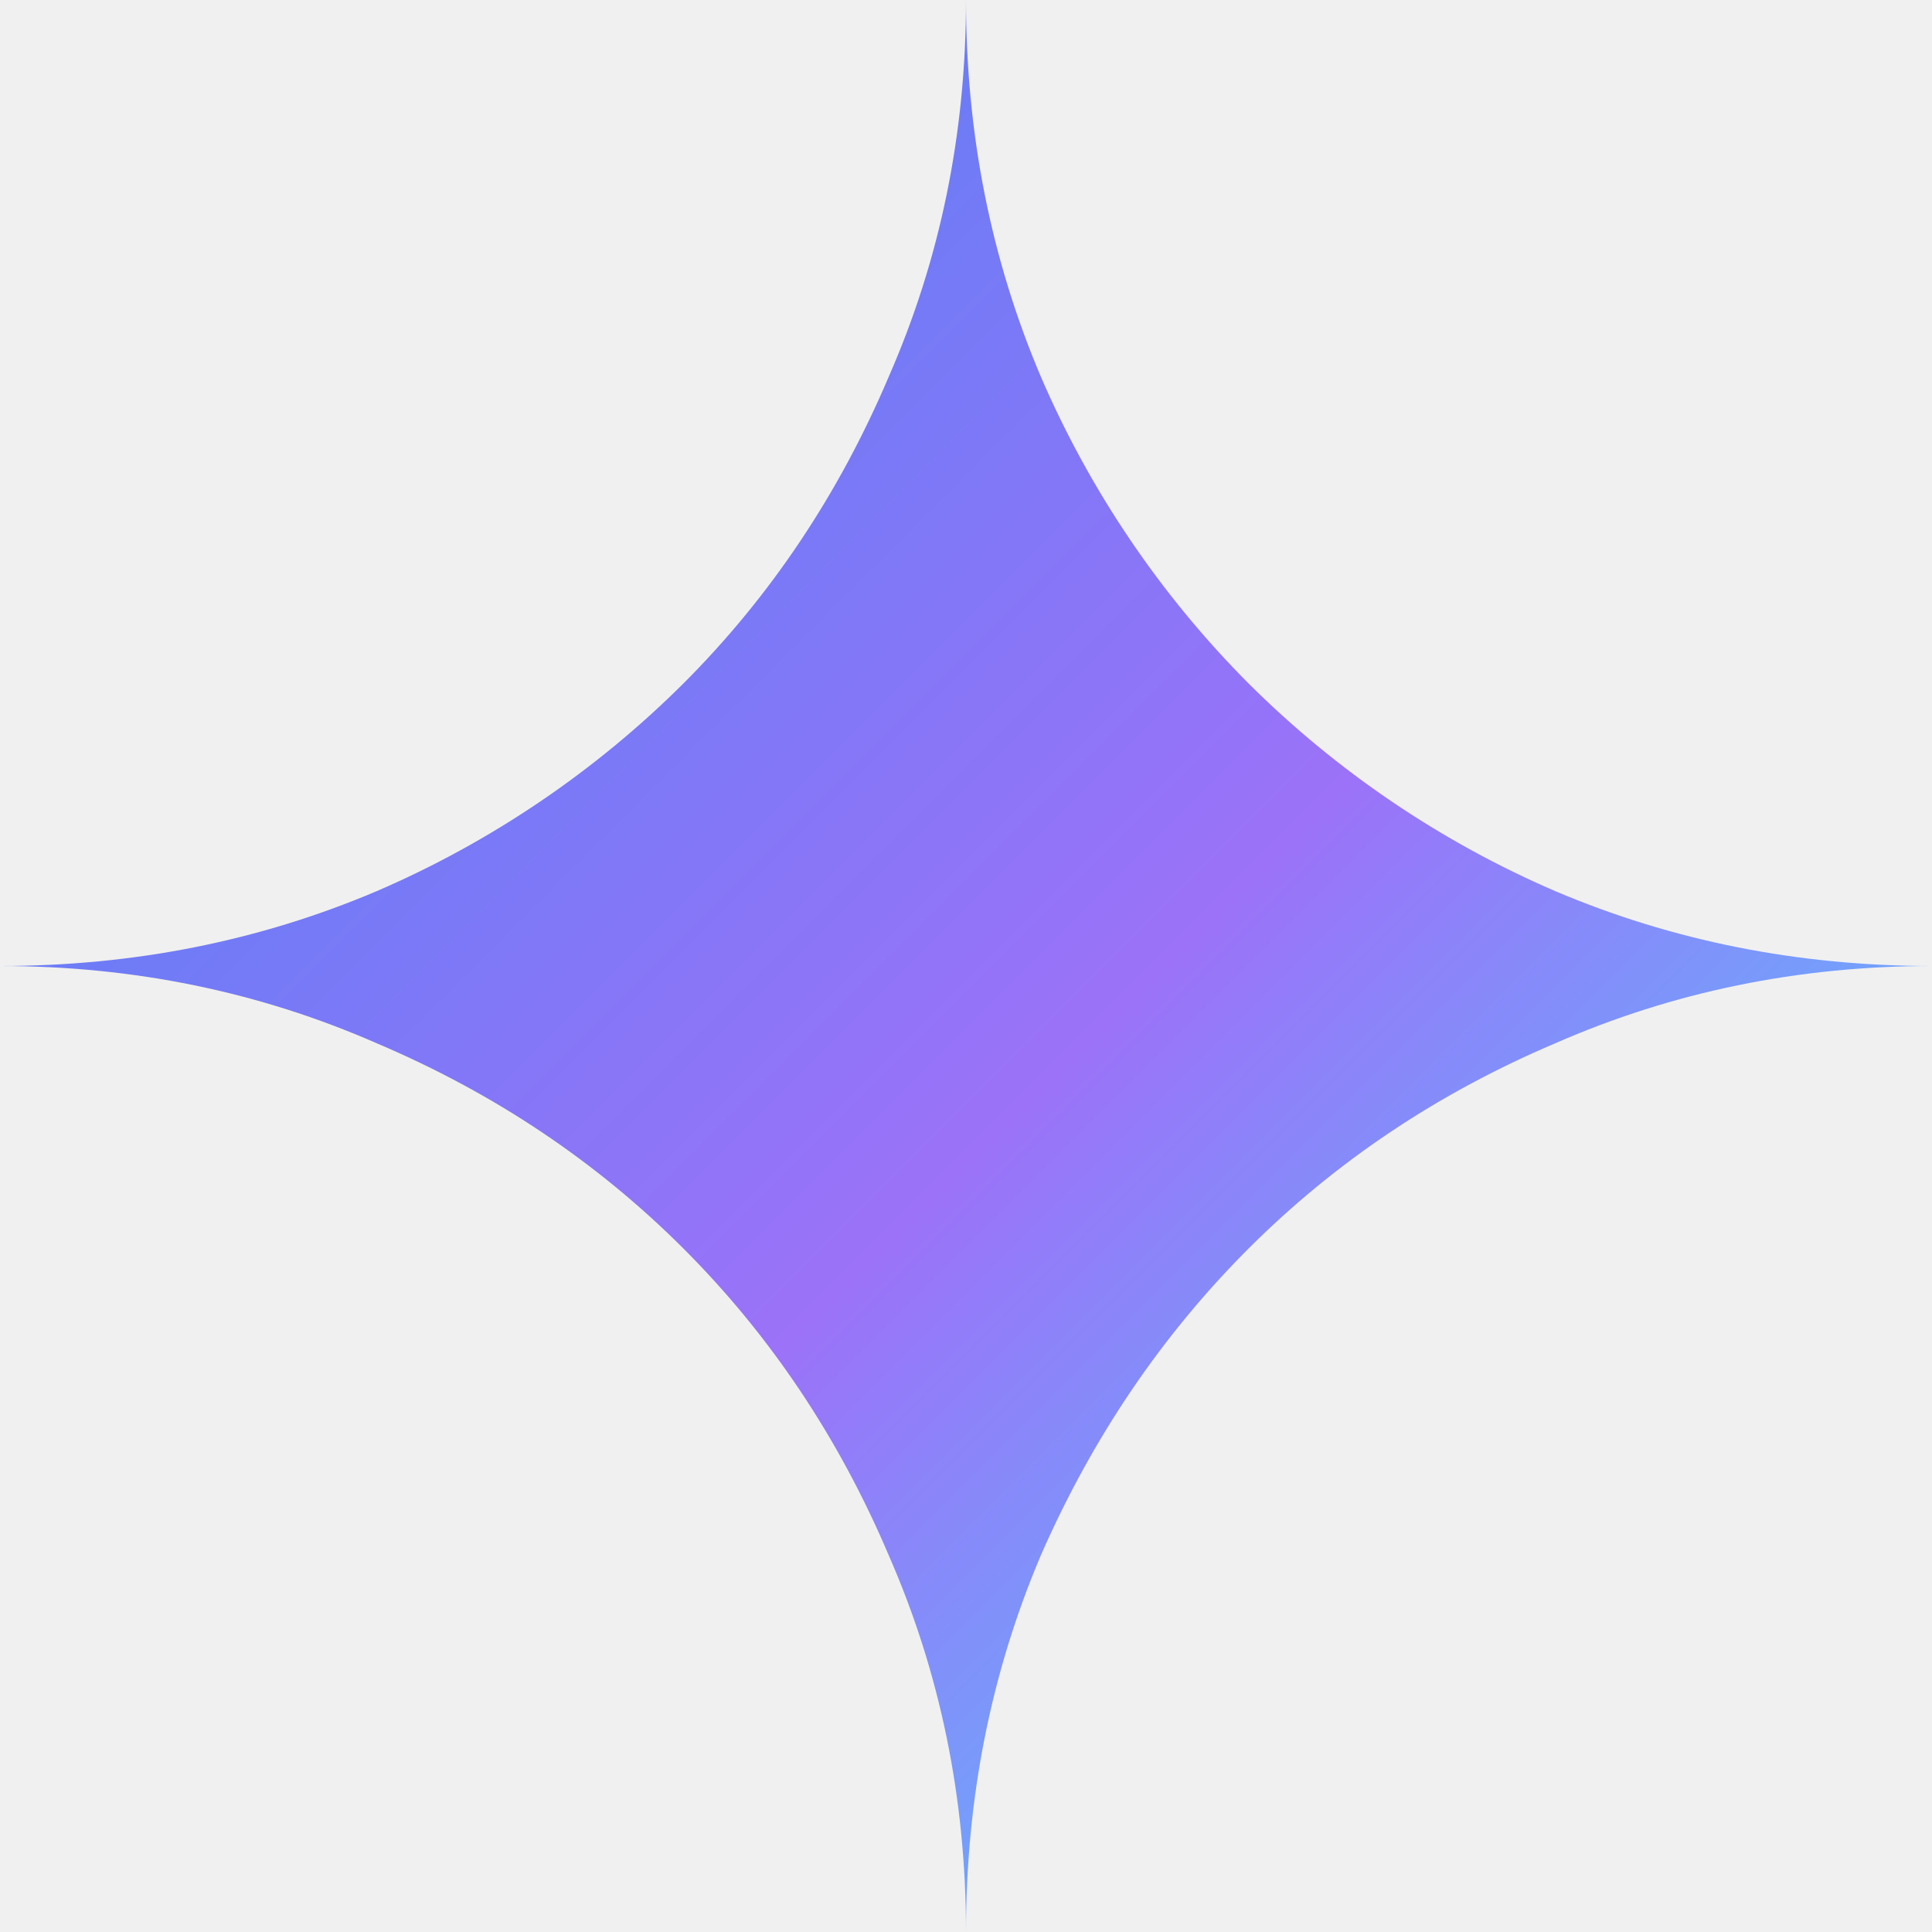
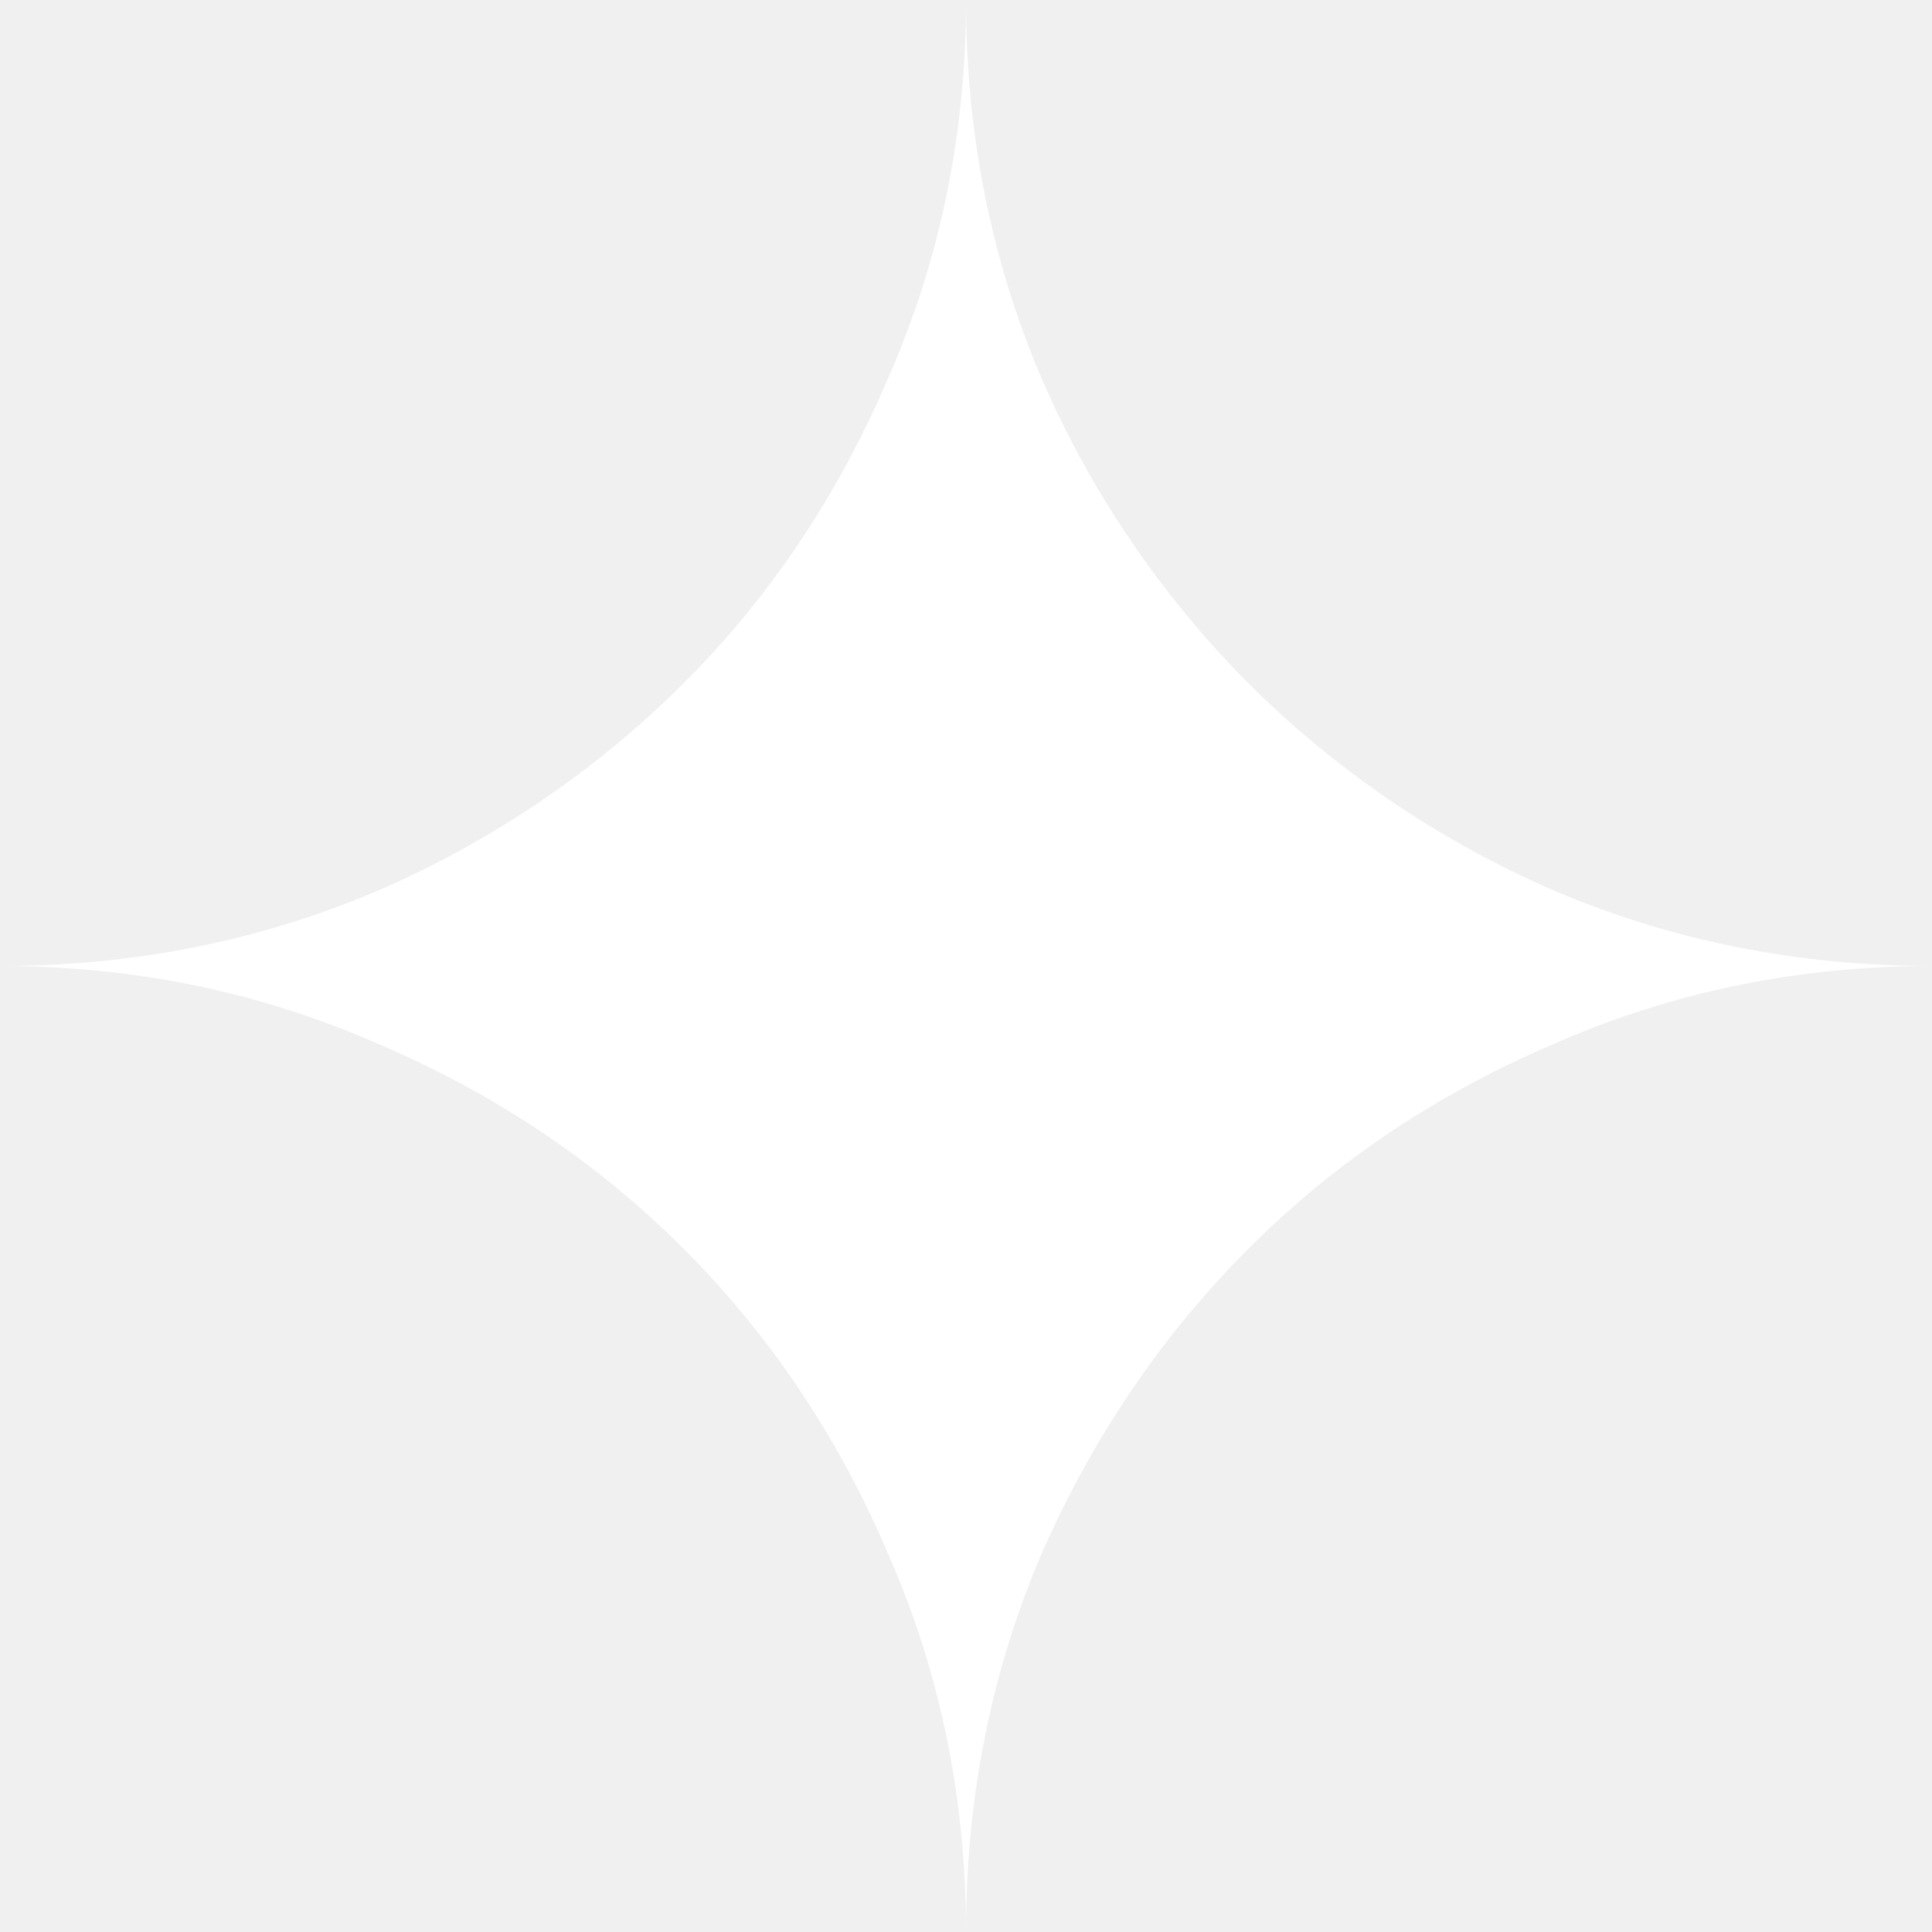
- <svg xmlns="http://www.w3.org/2000/svg" viewBox="0 0 24 24" role="img">
-   <defs>
-     <linearGradient id="gemini-grad" x1="0%" y1="0%" x2="100%" y2="100%">
-       <stop offset="0%" stop-color="#4285f4" />
-       <stop offset="55%" stop-color="#9b72f8" />
-       <stop offset="100%" stop-color="#3be2ff" />
-     </linearGradient>
-   </defs>
-   <path fill="url(#gemini-grad)" d="M11.04 19.32Q12 21.51 12 24q0-2.49.93-4.68.96-2.19 2.58-3.81t3.81-2.55Q21.51 12 24 12q-2.49 0-4.68-.93a12.3 12.3 0 0 1-3.81-2.58 12.3 12.3 0 0 1-2.58-3.81Q12 2.49 12 0q0 2.49-.96 4.68-.93 2.19-2.55 3.81a12.3 12.3 0 0 1-3.81 2.58Q2.49 12 0 12q2.49 0 4.68.96 2.19.93 3.81 2.55t2.55 3.81" />
+ <svg xmlns="http://www.w3.org/2000/svg" fill="#ffffff" role="img" viewBox="0 0 24 24">
+   <path d="M11.04 19.32Q12 21.51 12 24q0-2.49.93-4.68.96-2.19 2.58-3.81t3.81-2.55Q21.51 12 24 12q-2.49 0-4.68-.93a12.3 12.3 0 0 1-3.81-2.58 12.3 12.3 0 0 1-2.58-3.81Q12 2.49 12 0q0 2.49-.96 4.68-.93 2.19-2.55 3.81a12.3 12.3 0 0 1-3.81 2.58Q2.49 12 0 12q2.49 0 4.68.96 2.19.93 3.81 2.55t2.55 3.81" />
</svg>
